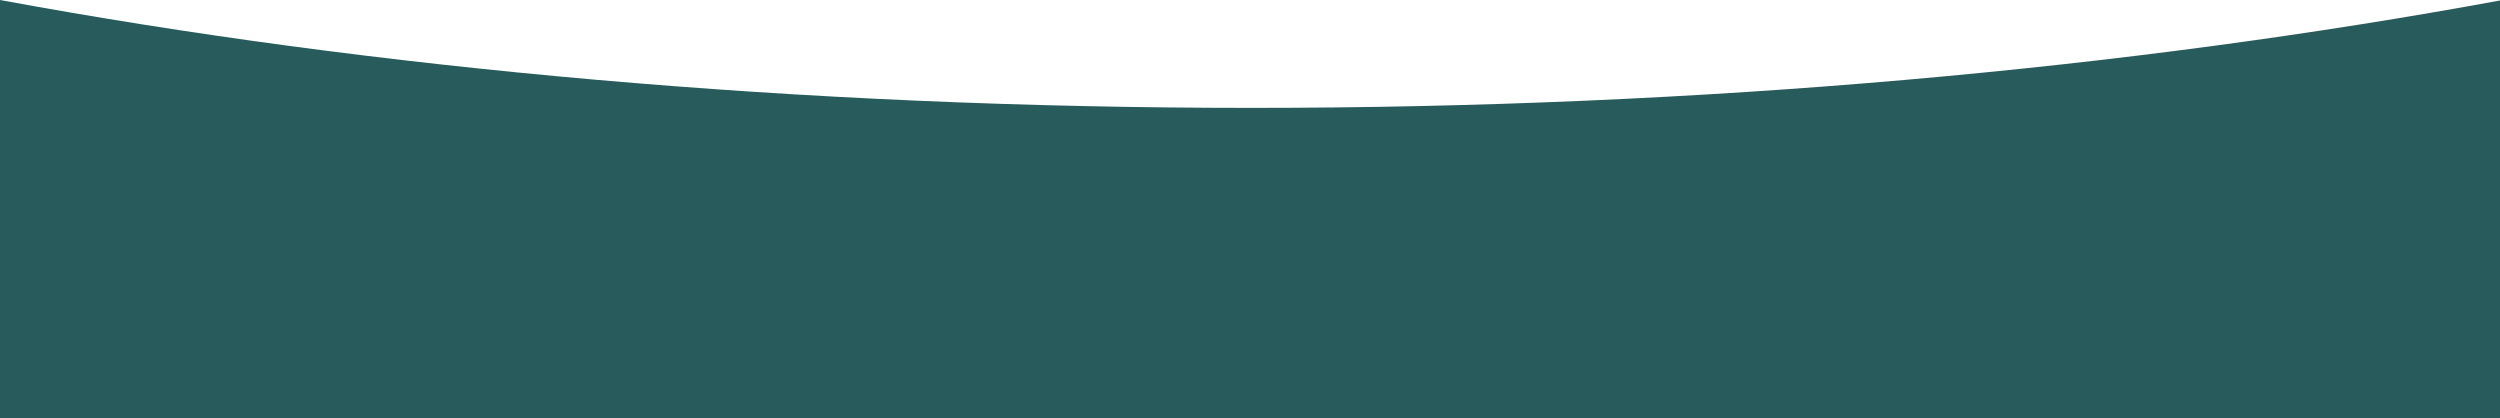
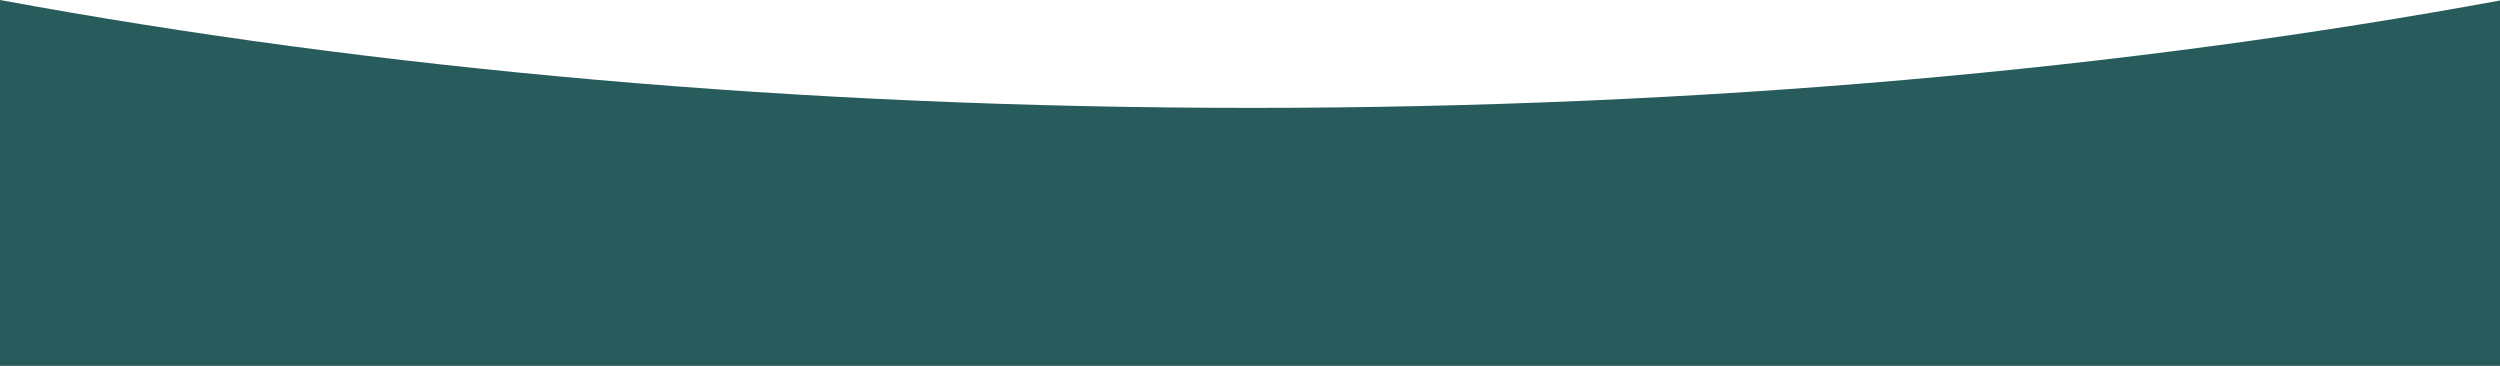
- <svg xmlns="http://www.w3.org/2000/svg" version="1.1" id="Layer_1" x="0px" y="0px" viewBox="0 0 1920 321" style="enable-background:new 0 0 1920 321;" xml:space="preserve">
+ <svg xmlns="http://www.w3.org/2000/svg" version="1.1" id="Layer_1" x="0px" y="0px" viewBox="0 0 1920 281" style="enable-background:new 0 0 1920 281;" xml:space="preserve">
  <style type="text/css">
	.st0{fill-rule:evenodd;clip-rule:evenodd;fill:#285c5c;}
	.st1{fill-rule:evenodd;clip-rule:evenodd;fill:#285c5c;}
</style>
-   <path class="st0" d="M0 0v321h1920V.37C1634.07 53 1307.62 82.85 961 82.85 613.57 82.85 286.41 52.88 0 0z" />
+   <path class="st0" d="M0 0v281h1920V.37C1634.07 53 1307.62 82.85 961 82.85 613.57 82.85 286.41 52.88 0 0z" />
</svg>
